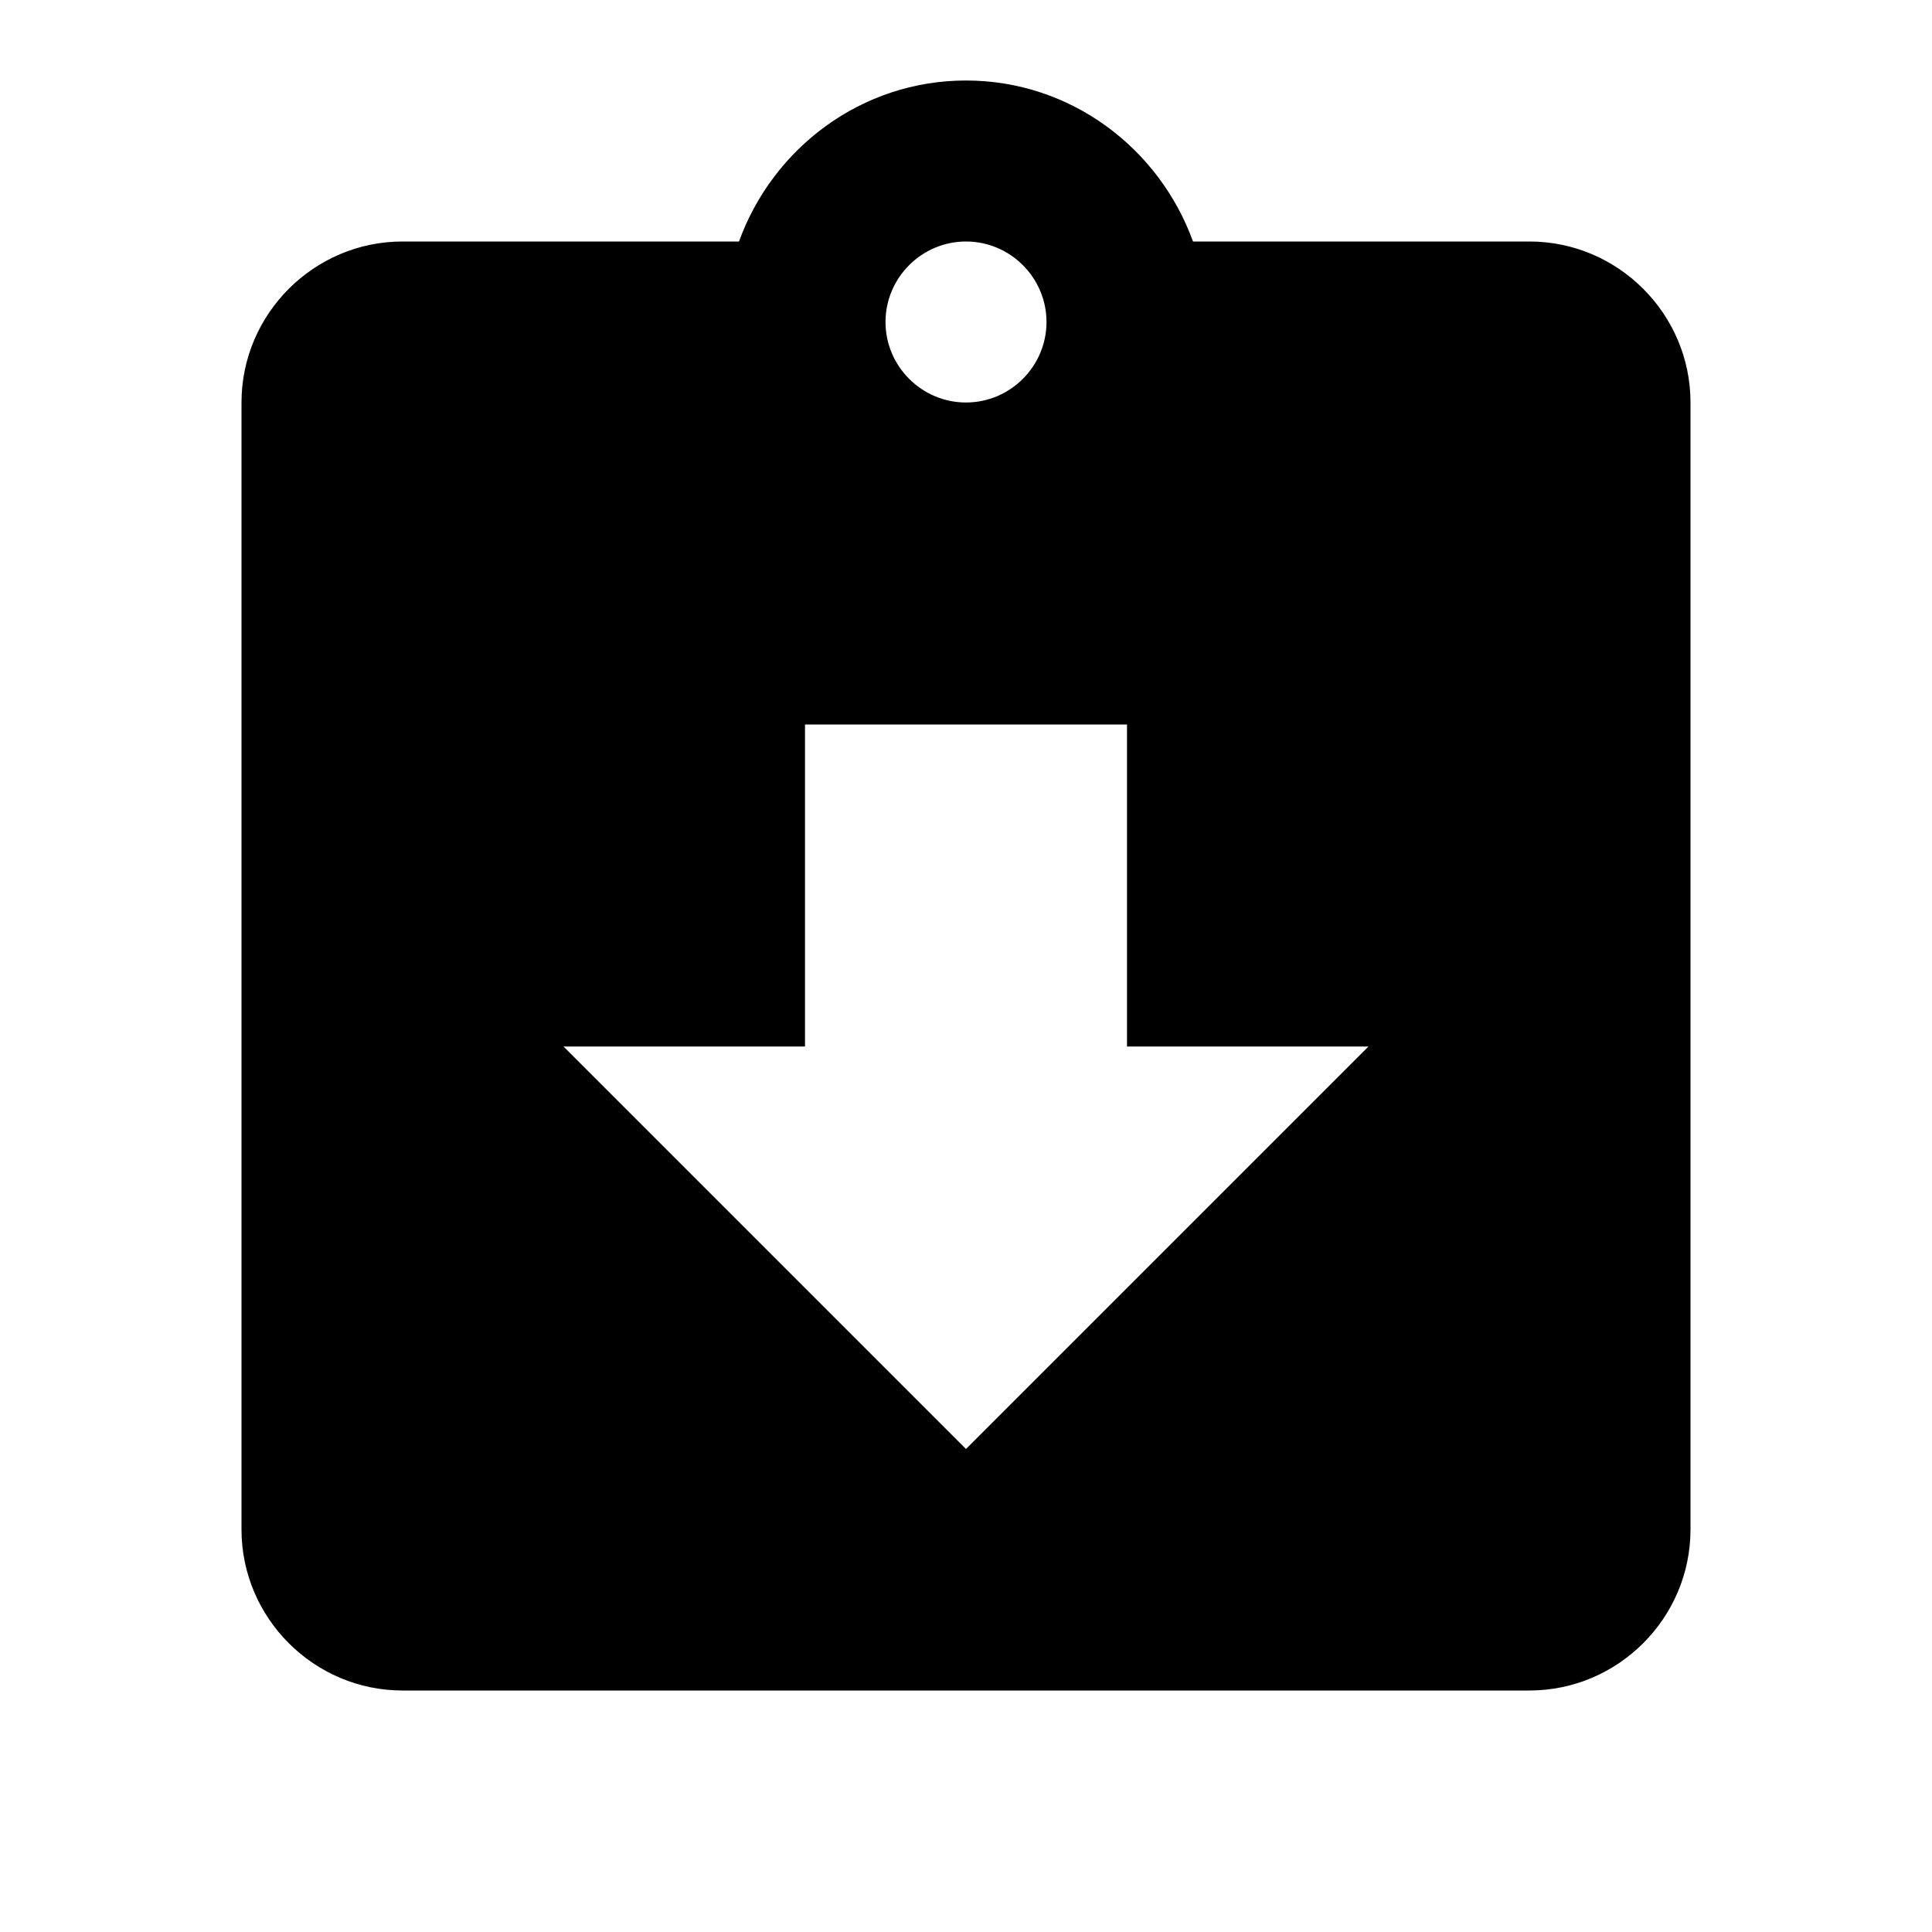
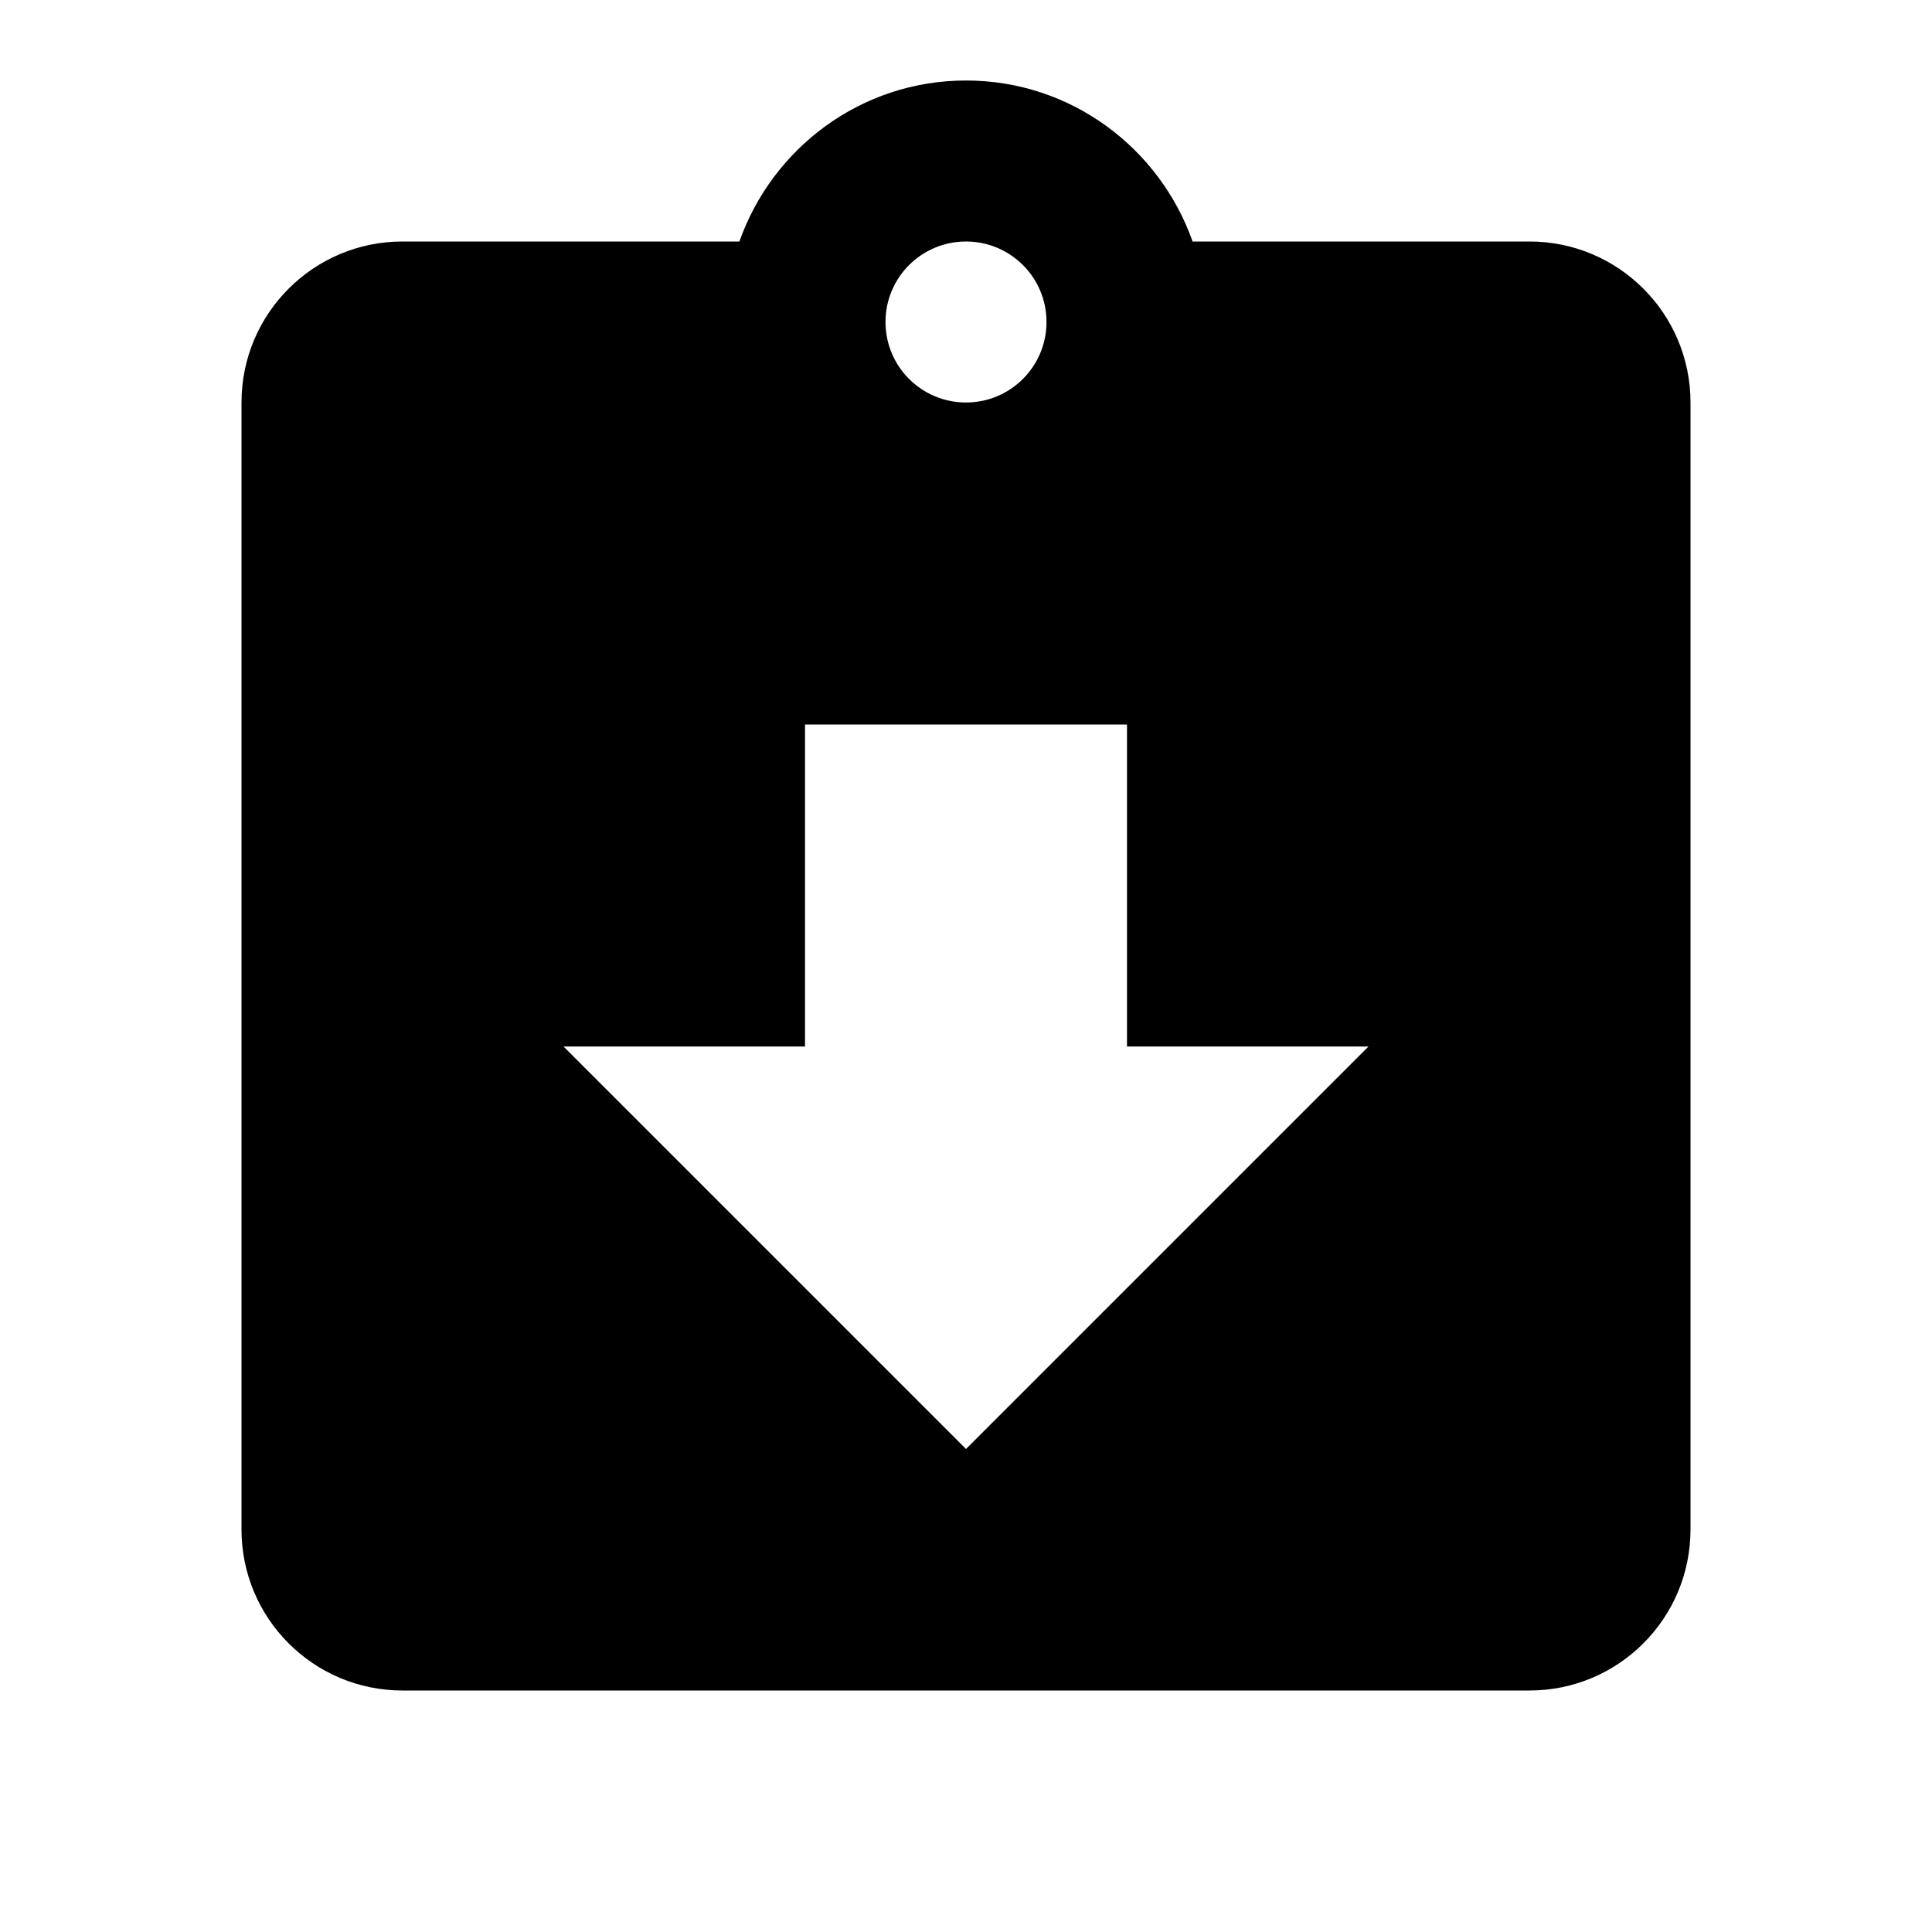
- <svg xmlns="http://www.w3.org/2000/svg" width="24" height="24" viewBox="0 0 24 24">
-   <path d="M19 3h-4.18C14.4 1.84 13.3 1 12 1c-1.3 0-2.4.84-2.82 2H5c-1.1 0-2 .9-2 2v14c0 1.1.9 2 2 2h14c1.1 0 2-.9 2-2V5c0-1.1-.9-2-2-2zm-7 0c.55 0 1 .45 1 1s-.45 1-1 1-1-.45-1-1 .45-1 1-1zm0 15l-5-5h3V9h4v4h3l-5 5z" />
+ <svg xmlns="http://www.w3.org/2000/svg" width="48" height="48" viewBox="0 0 48 48">
+   <path d="M38 6h-8.37c-.82-2.32-3.02-4-5.63-4s-4.81 1.68-5.63 4H10c-2.21 0-4 1.79-4 4v28c0 2.21 1.79 4 4 4h28c2.21 0 4-1.79 4-4V10c0-2.21-1.79-4-4-4zM24 6c1.1 0 2 .89 2 2s-.9 2-2 2-2-.89-2-2 .9-2 2-2zm0 30L14 26h6v-8h8v8h6L24 36z" />
</svg>
